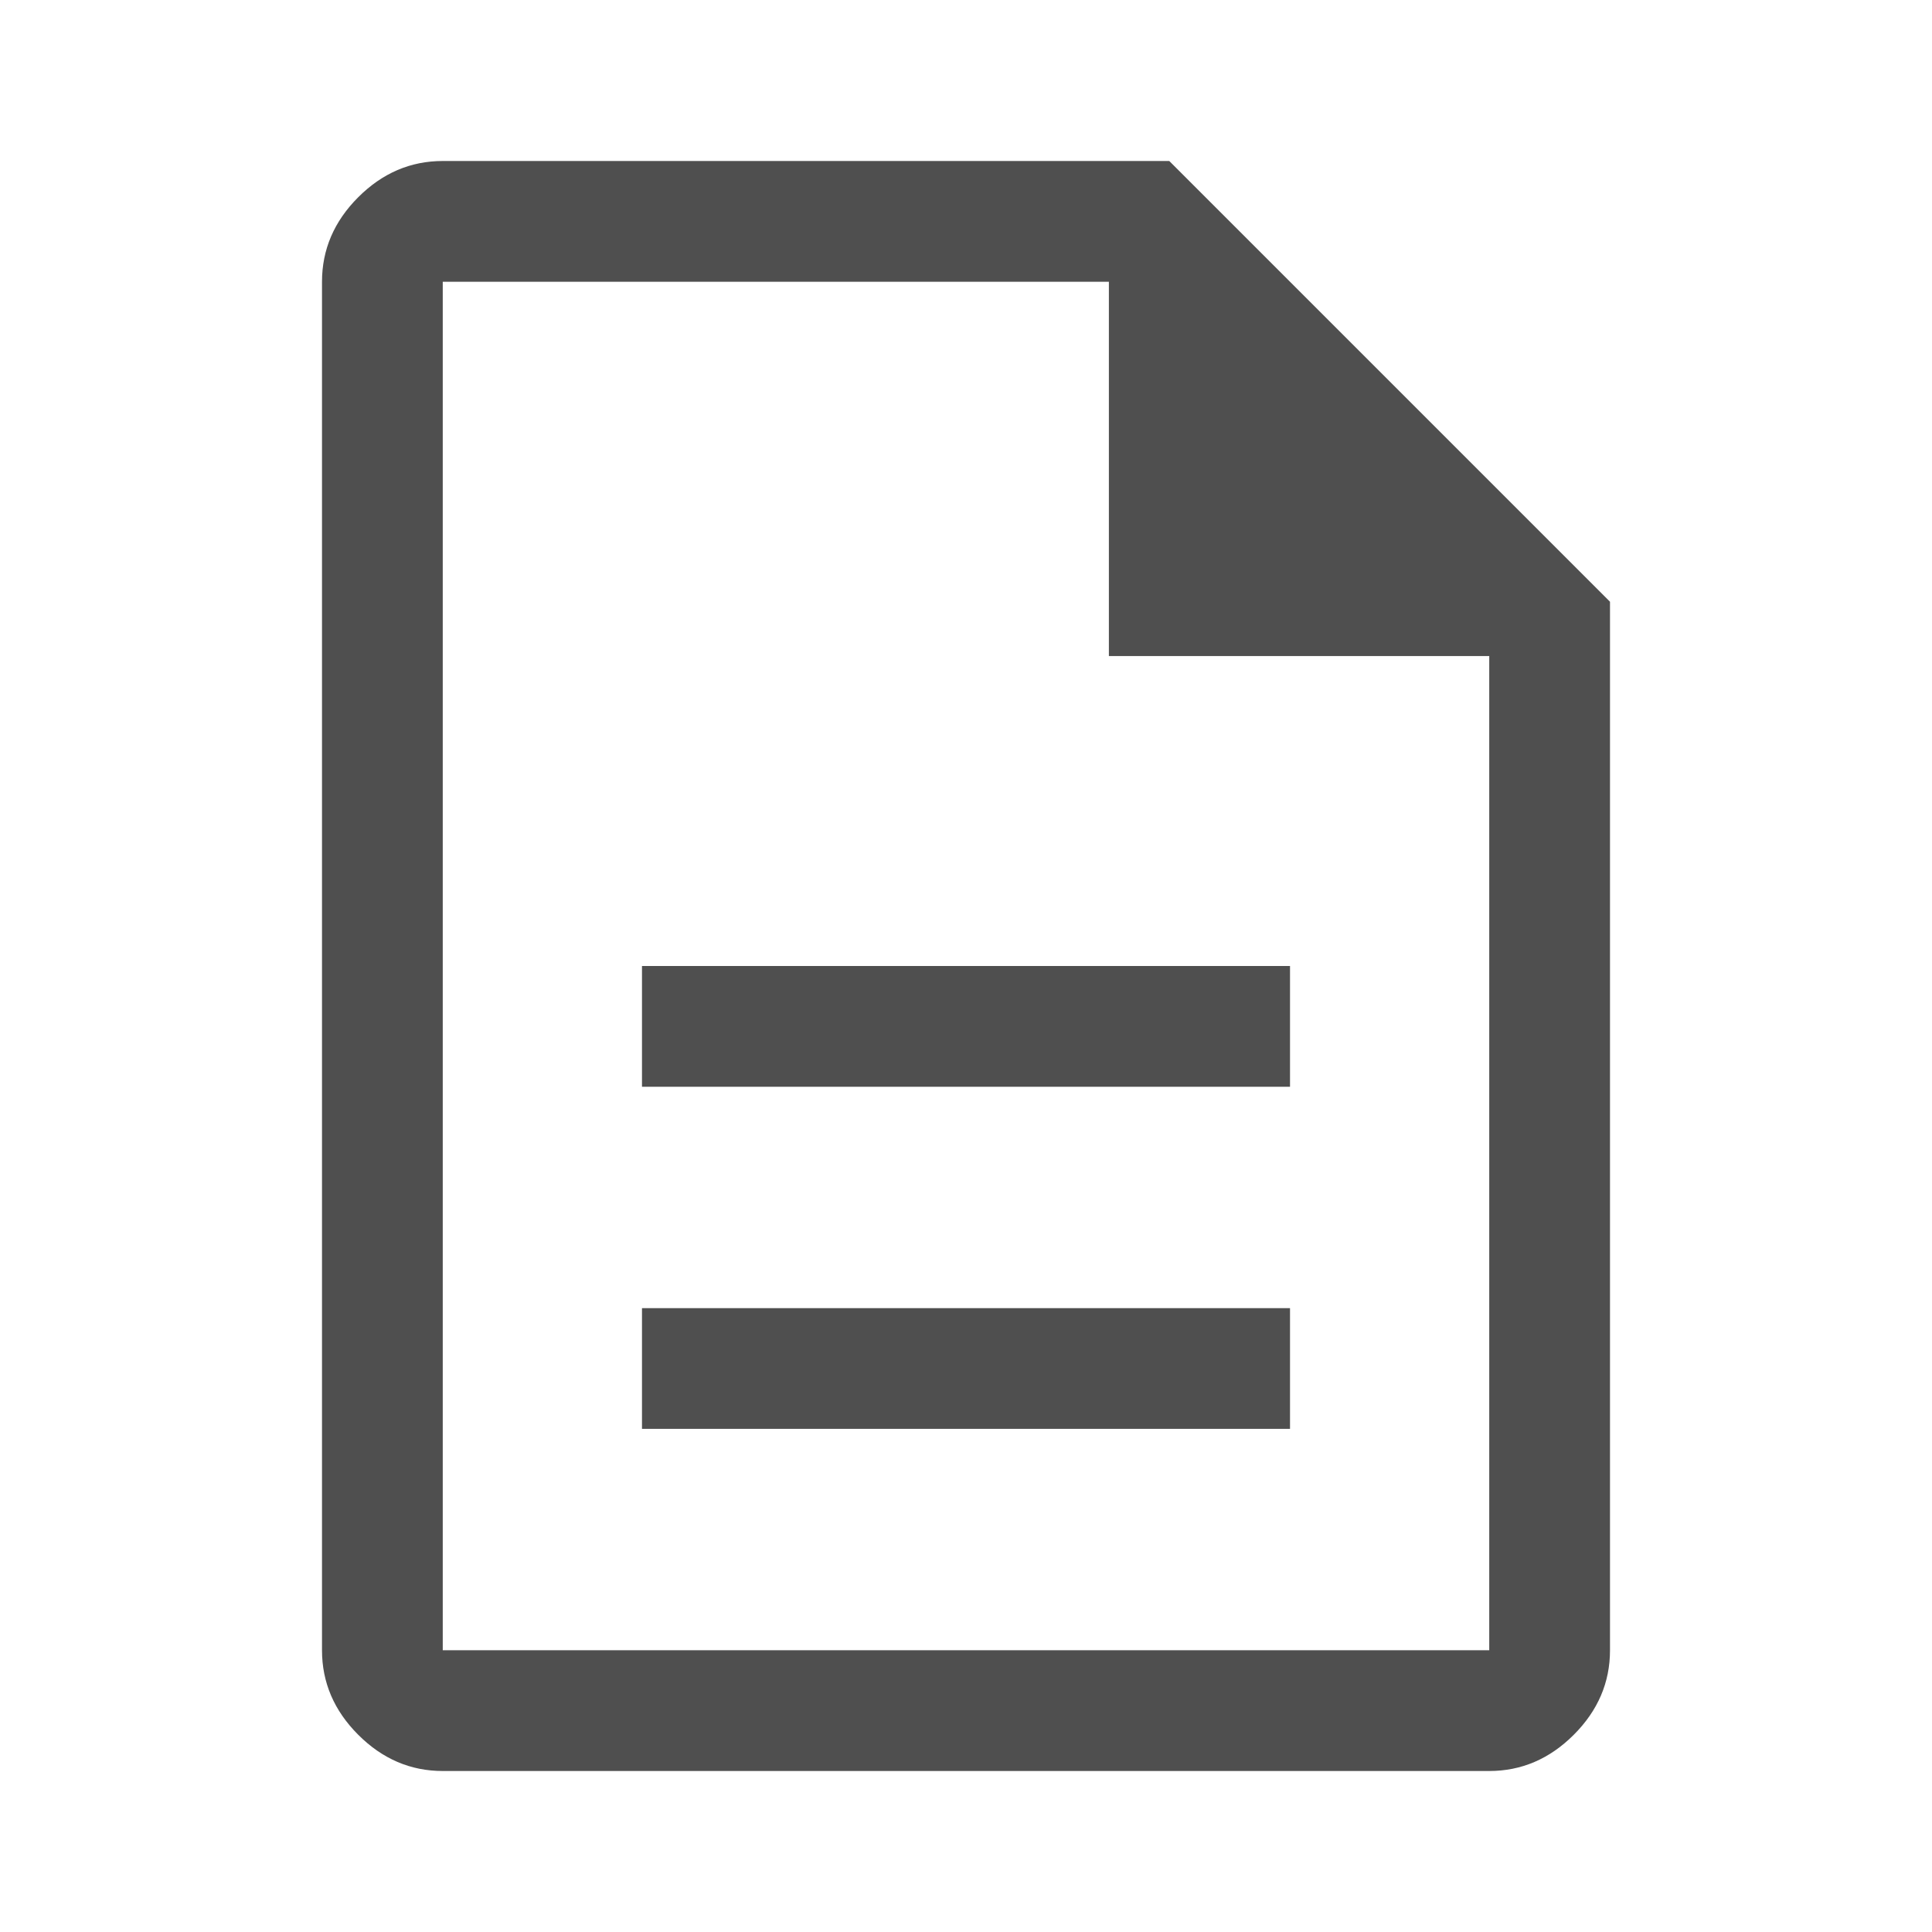
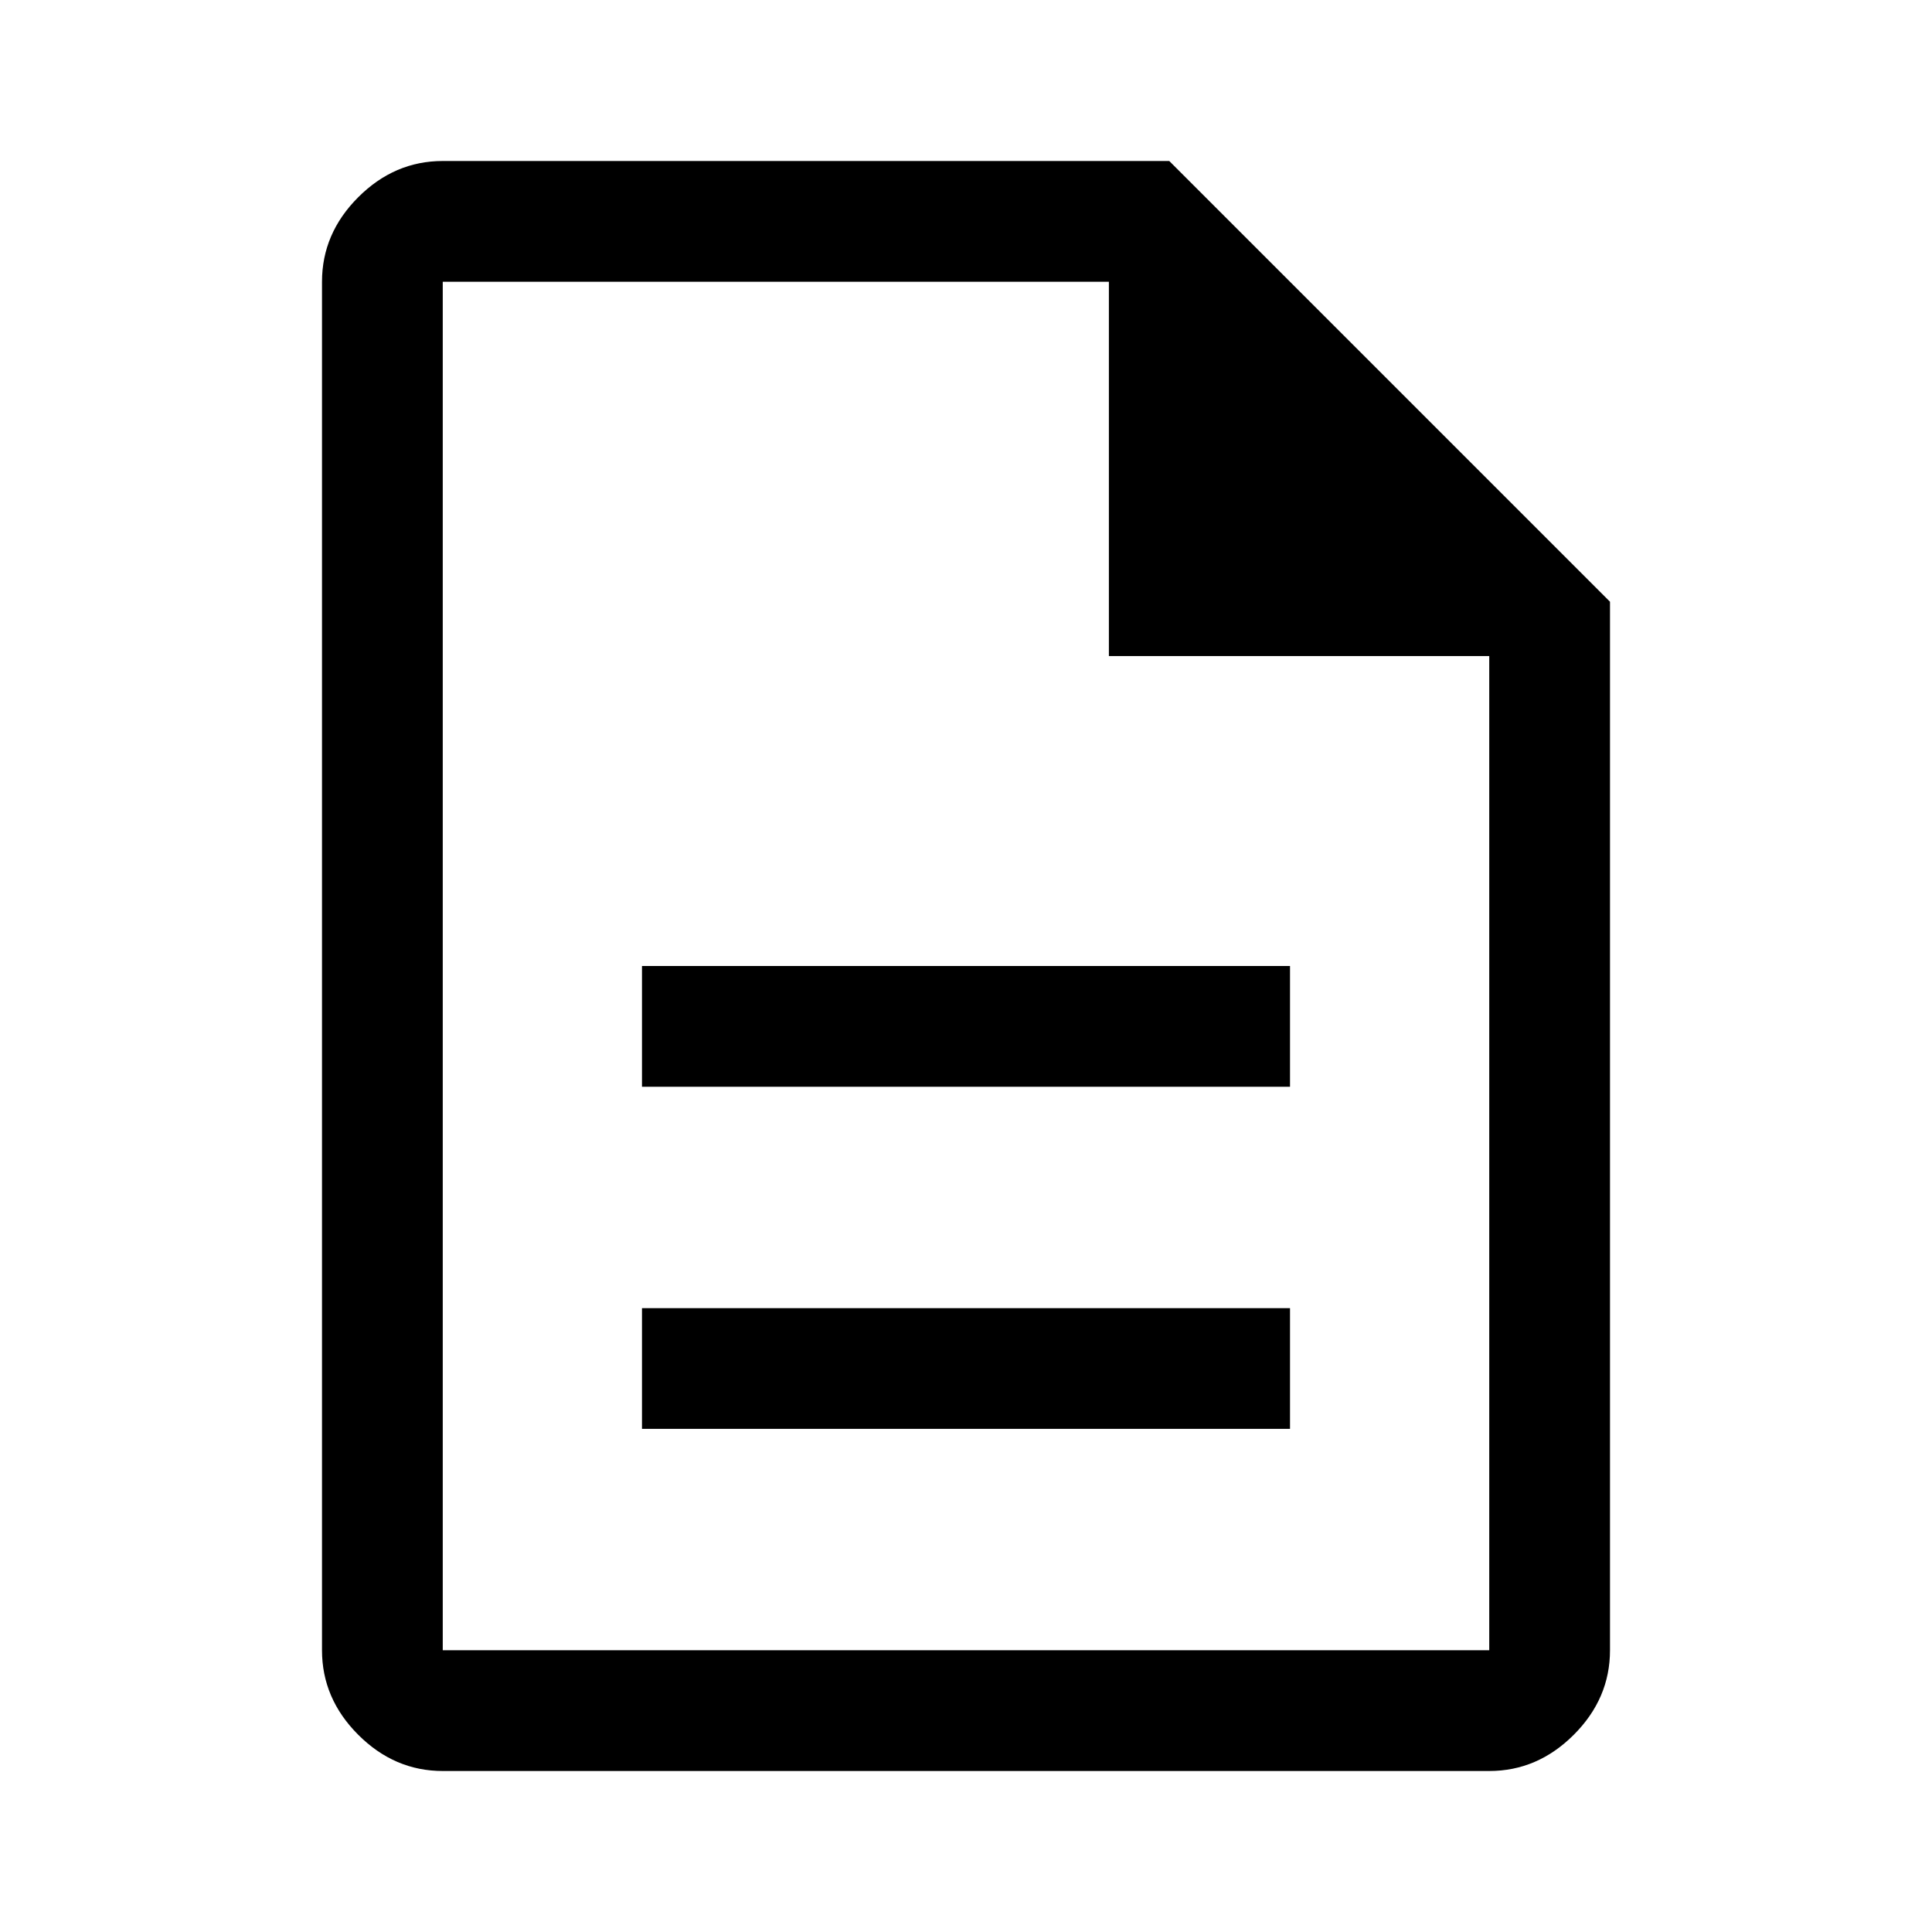
<svg xmlns="http://www.w3.org/2000/svg" viewBox="0 96 960 960">
-   <path fill="#4f4f4f" d="M319 806h322v-60H319v60Zm0-170h322v-60H319v60Zm-99 340q-24 0-42-18t-18-42V236q0-24 18-42t42-18h361l219 219v521q0 24-18 42t-42 18H220Zm331-554V236H220v680h520V422H551ZM220 236v186-186 680-680Z" />
+   <path d="M319 806h322v-60H319v60Zm0-170h322v-60H319v60Zm-99 340q-24 0-42-18t-18-42V236q0-24 18-42t42-18h361l219 219v521q0 24-18 42t-42 18H220Zm331-554V236H220v680h520V422H551ZM220 236v186-186 680-680Z" />
</svg>
